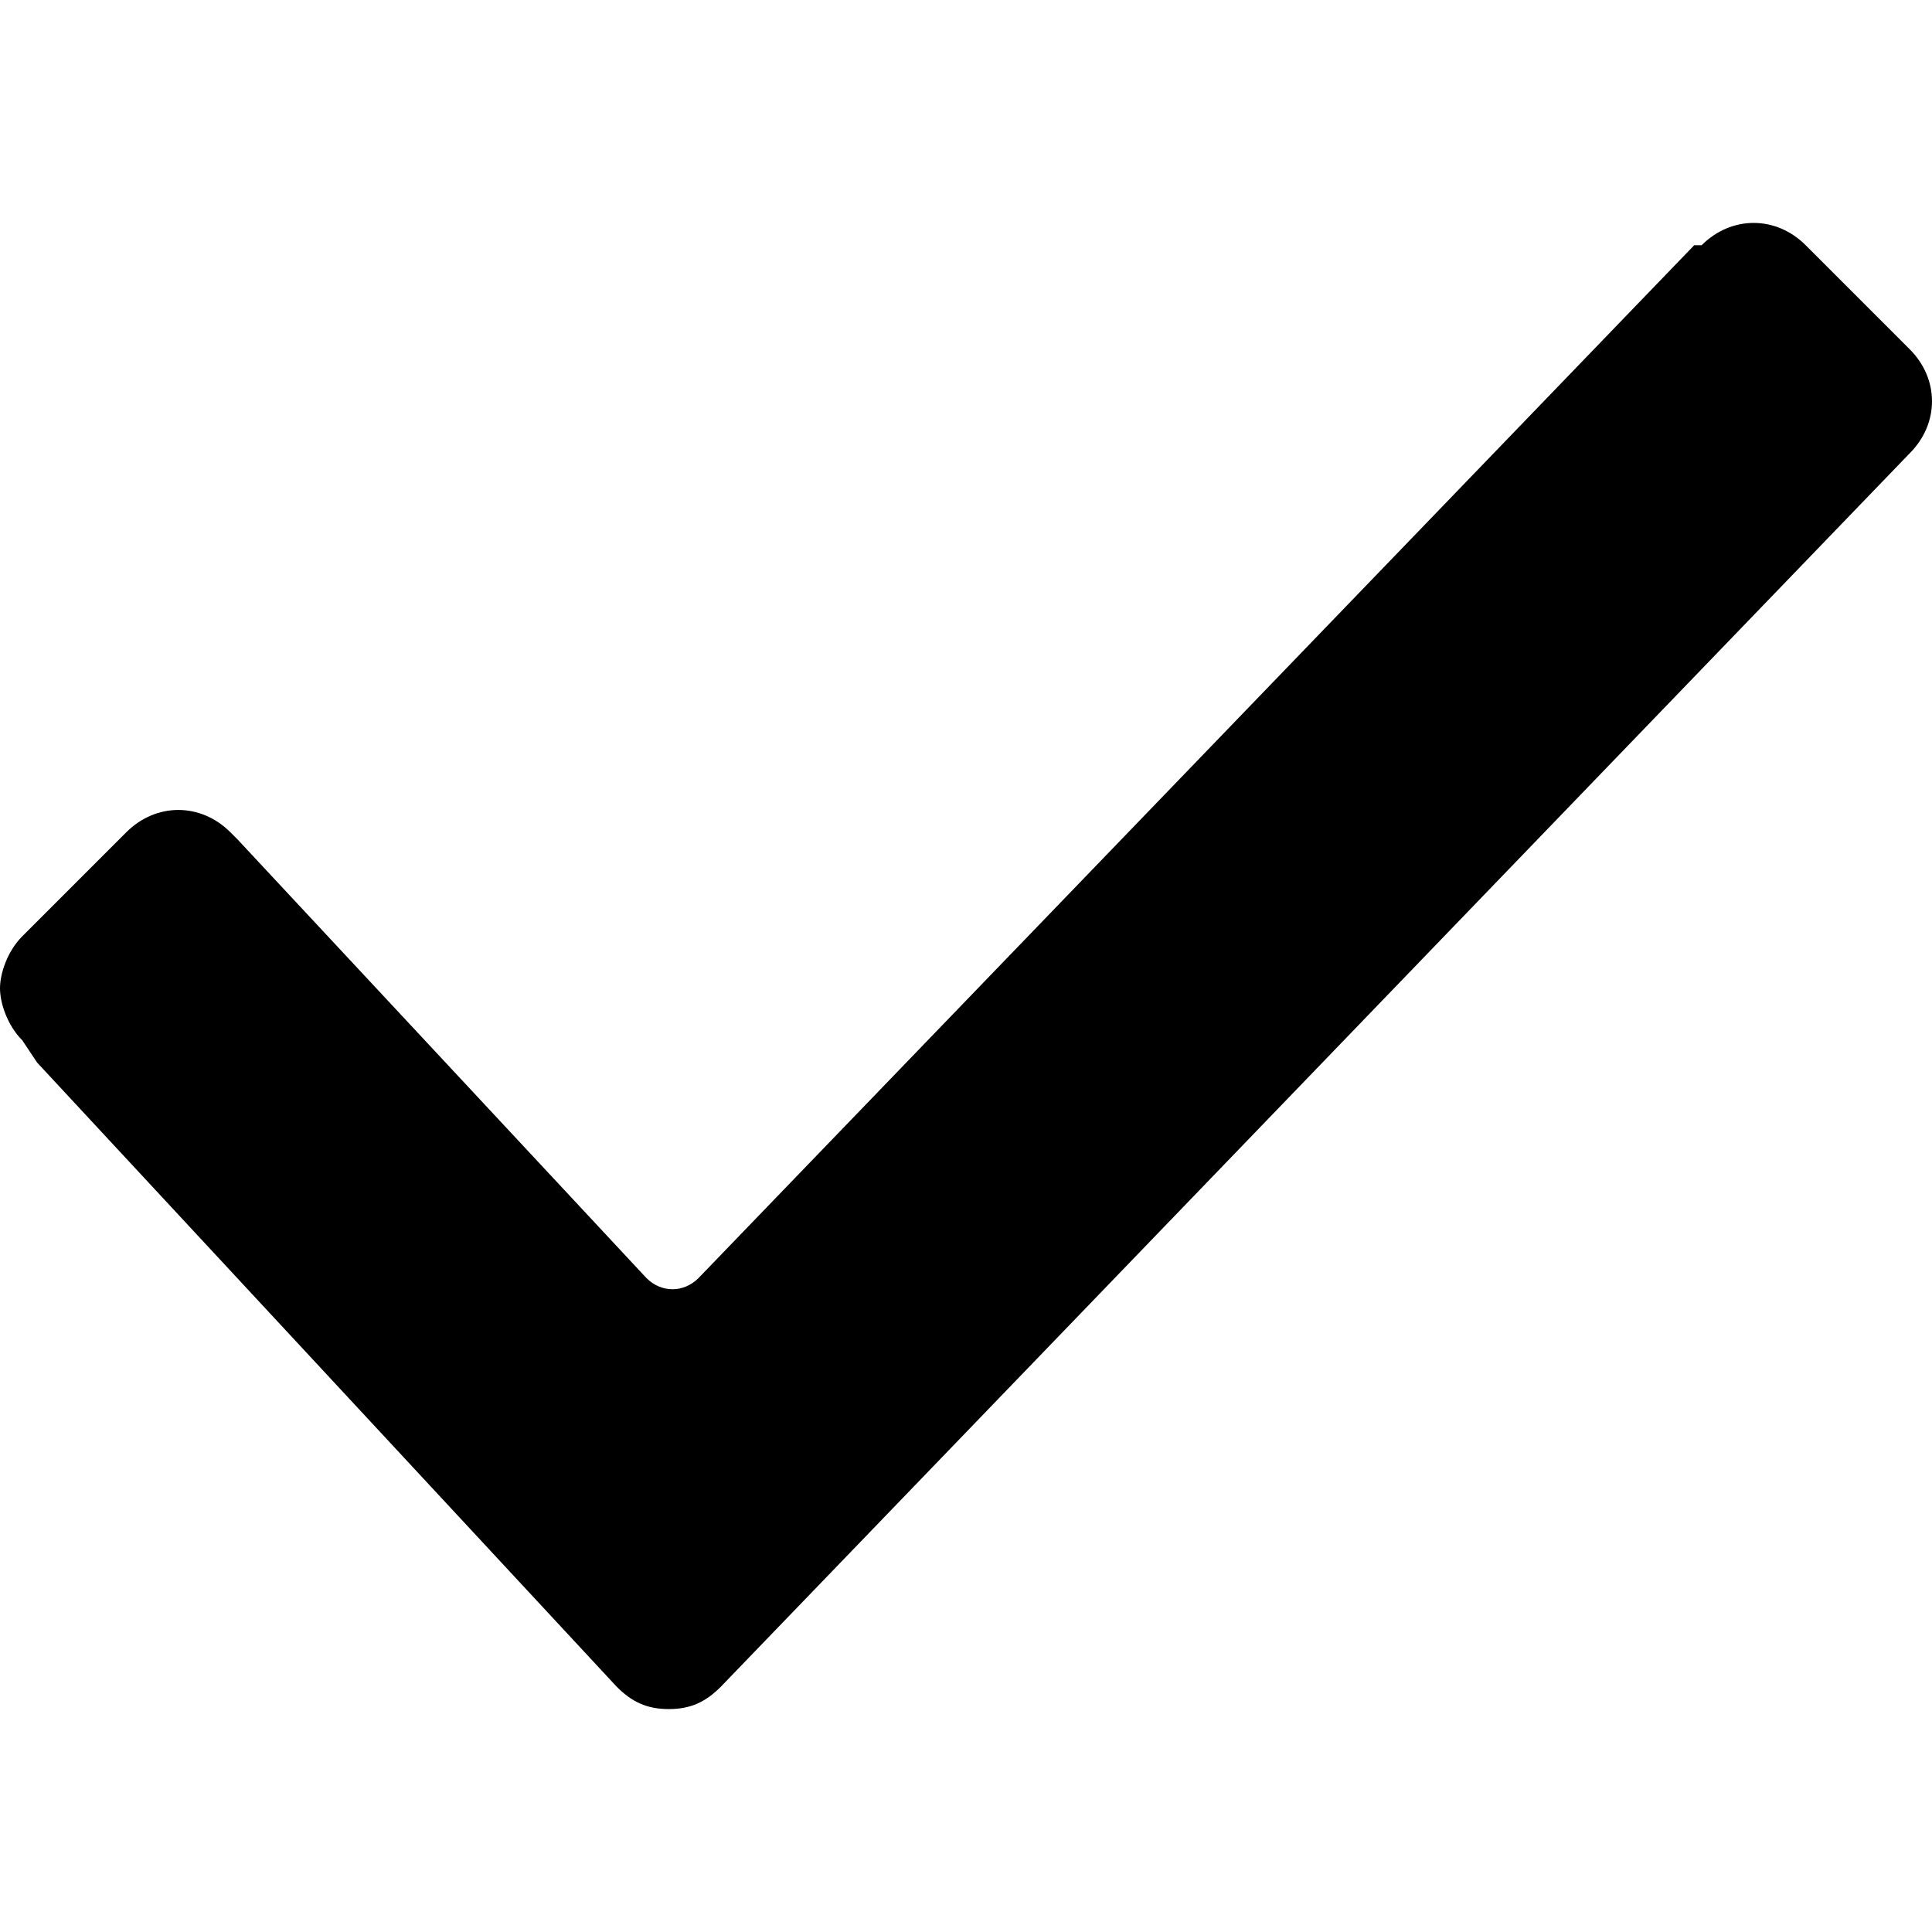
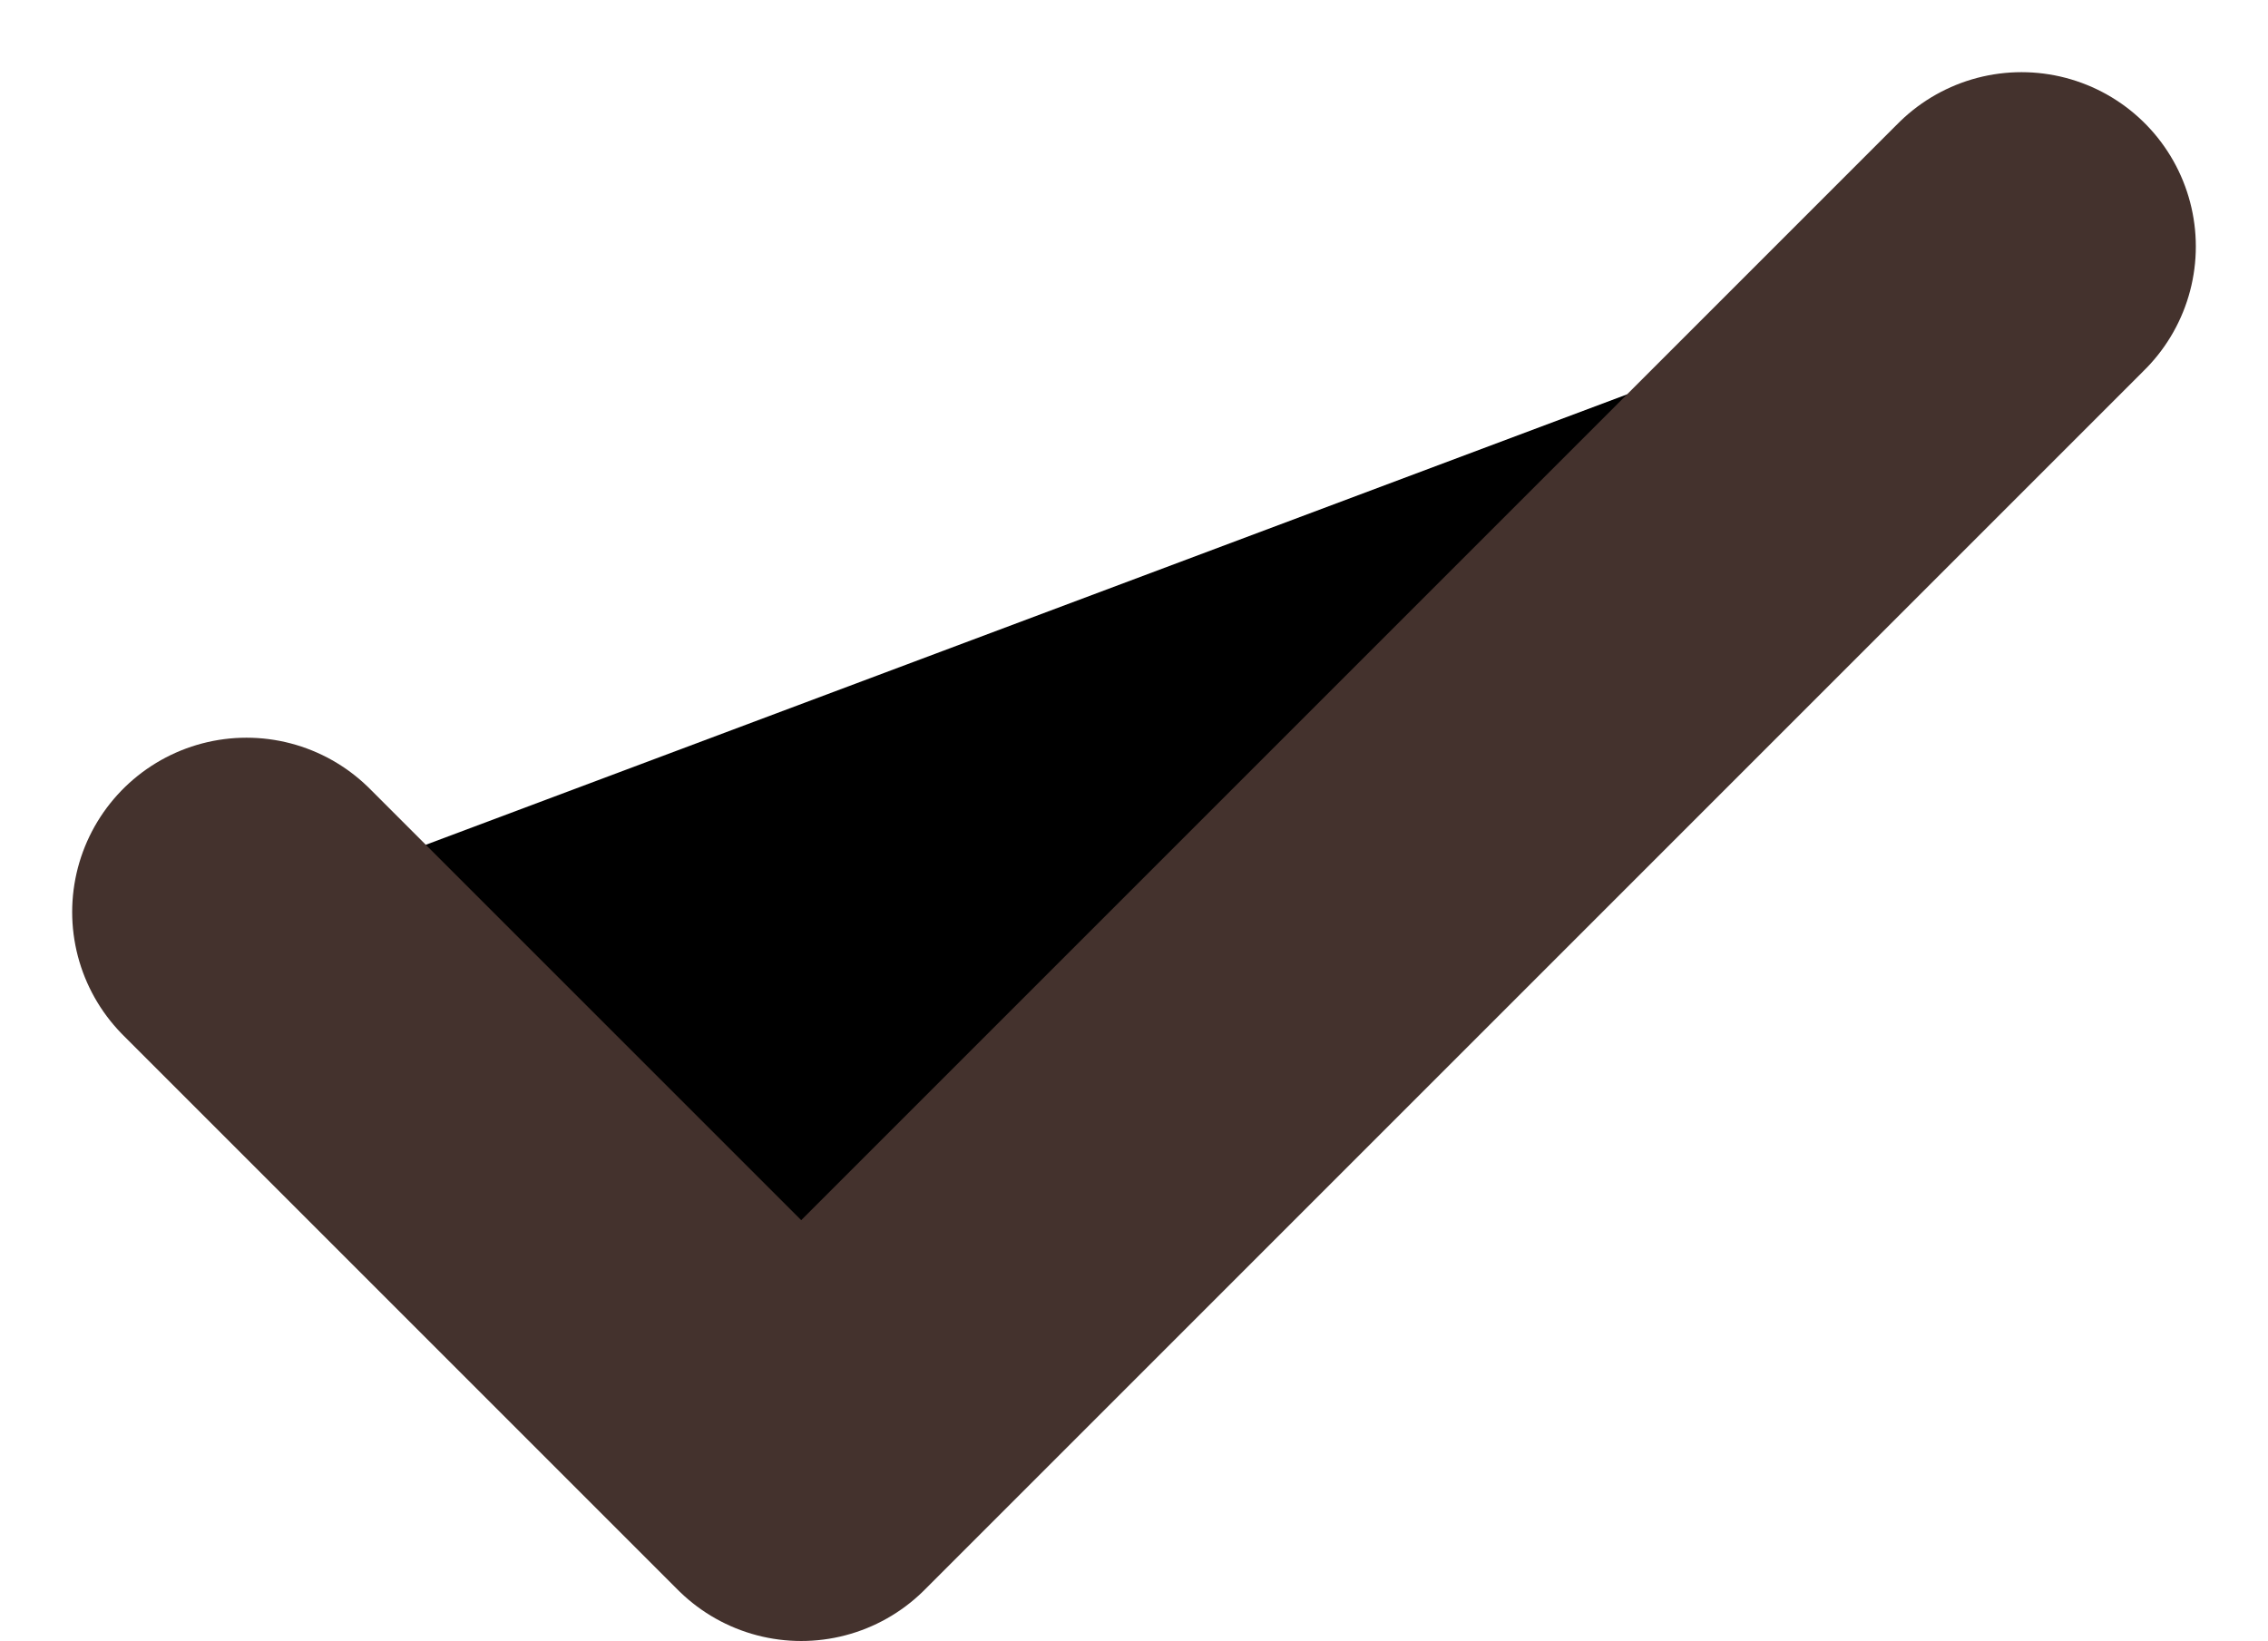
- <svg xmlns="http://www.w3.org/2000/svg" version="1.1" viewBox="0 0 26 26" enable-background="new 0 0 26 26">
-   <path d="m.3,14c-0.2-0.2-0.3-0.5-0.3-0.7s0.1-0.5 0.3-0.7l1.4-1.4c0.4-0.4 1-0.4 1.4,0l.1,.1 5.5,5.9c0.2,0.2 0.5,0.2 0.7,0l13.4-13.9h0.1v-8.88178e-16c0.4-0.4 1-0.4 1.4,0l1.4,1.4c0.4,0.4 0.4,1 0,1.4l0,0-16,16.6c-0.2,0.2-0.4,0.3-0.7,0.3-0.3,0-0.5-0.1-0.7-0.3l-7.8-8.4-.2-.3z" />
+ <svg xmlns="http://www.w3.org/2000/svg" width="13.01" height="9.414" viewBox="0 0 13.01 9.414">
+   <path id="check" d="M14.182,6l-7,7L4,9.818" transform="translate(-2.586 -4.586)" stroke="#44322d" stroke-linecap="round" stroke-linejoin="round" stroke-width="2" />
</svg>
